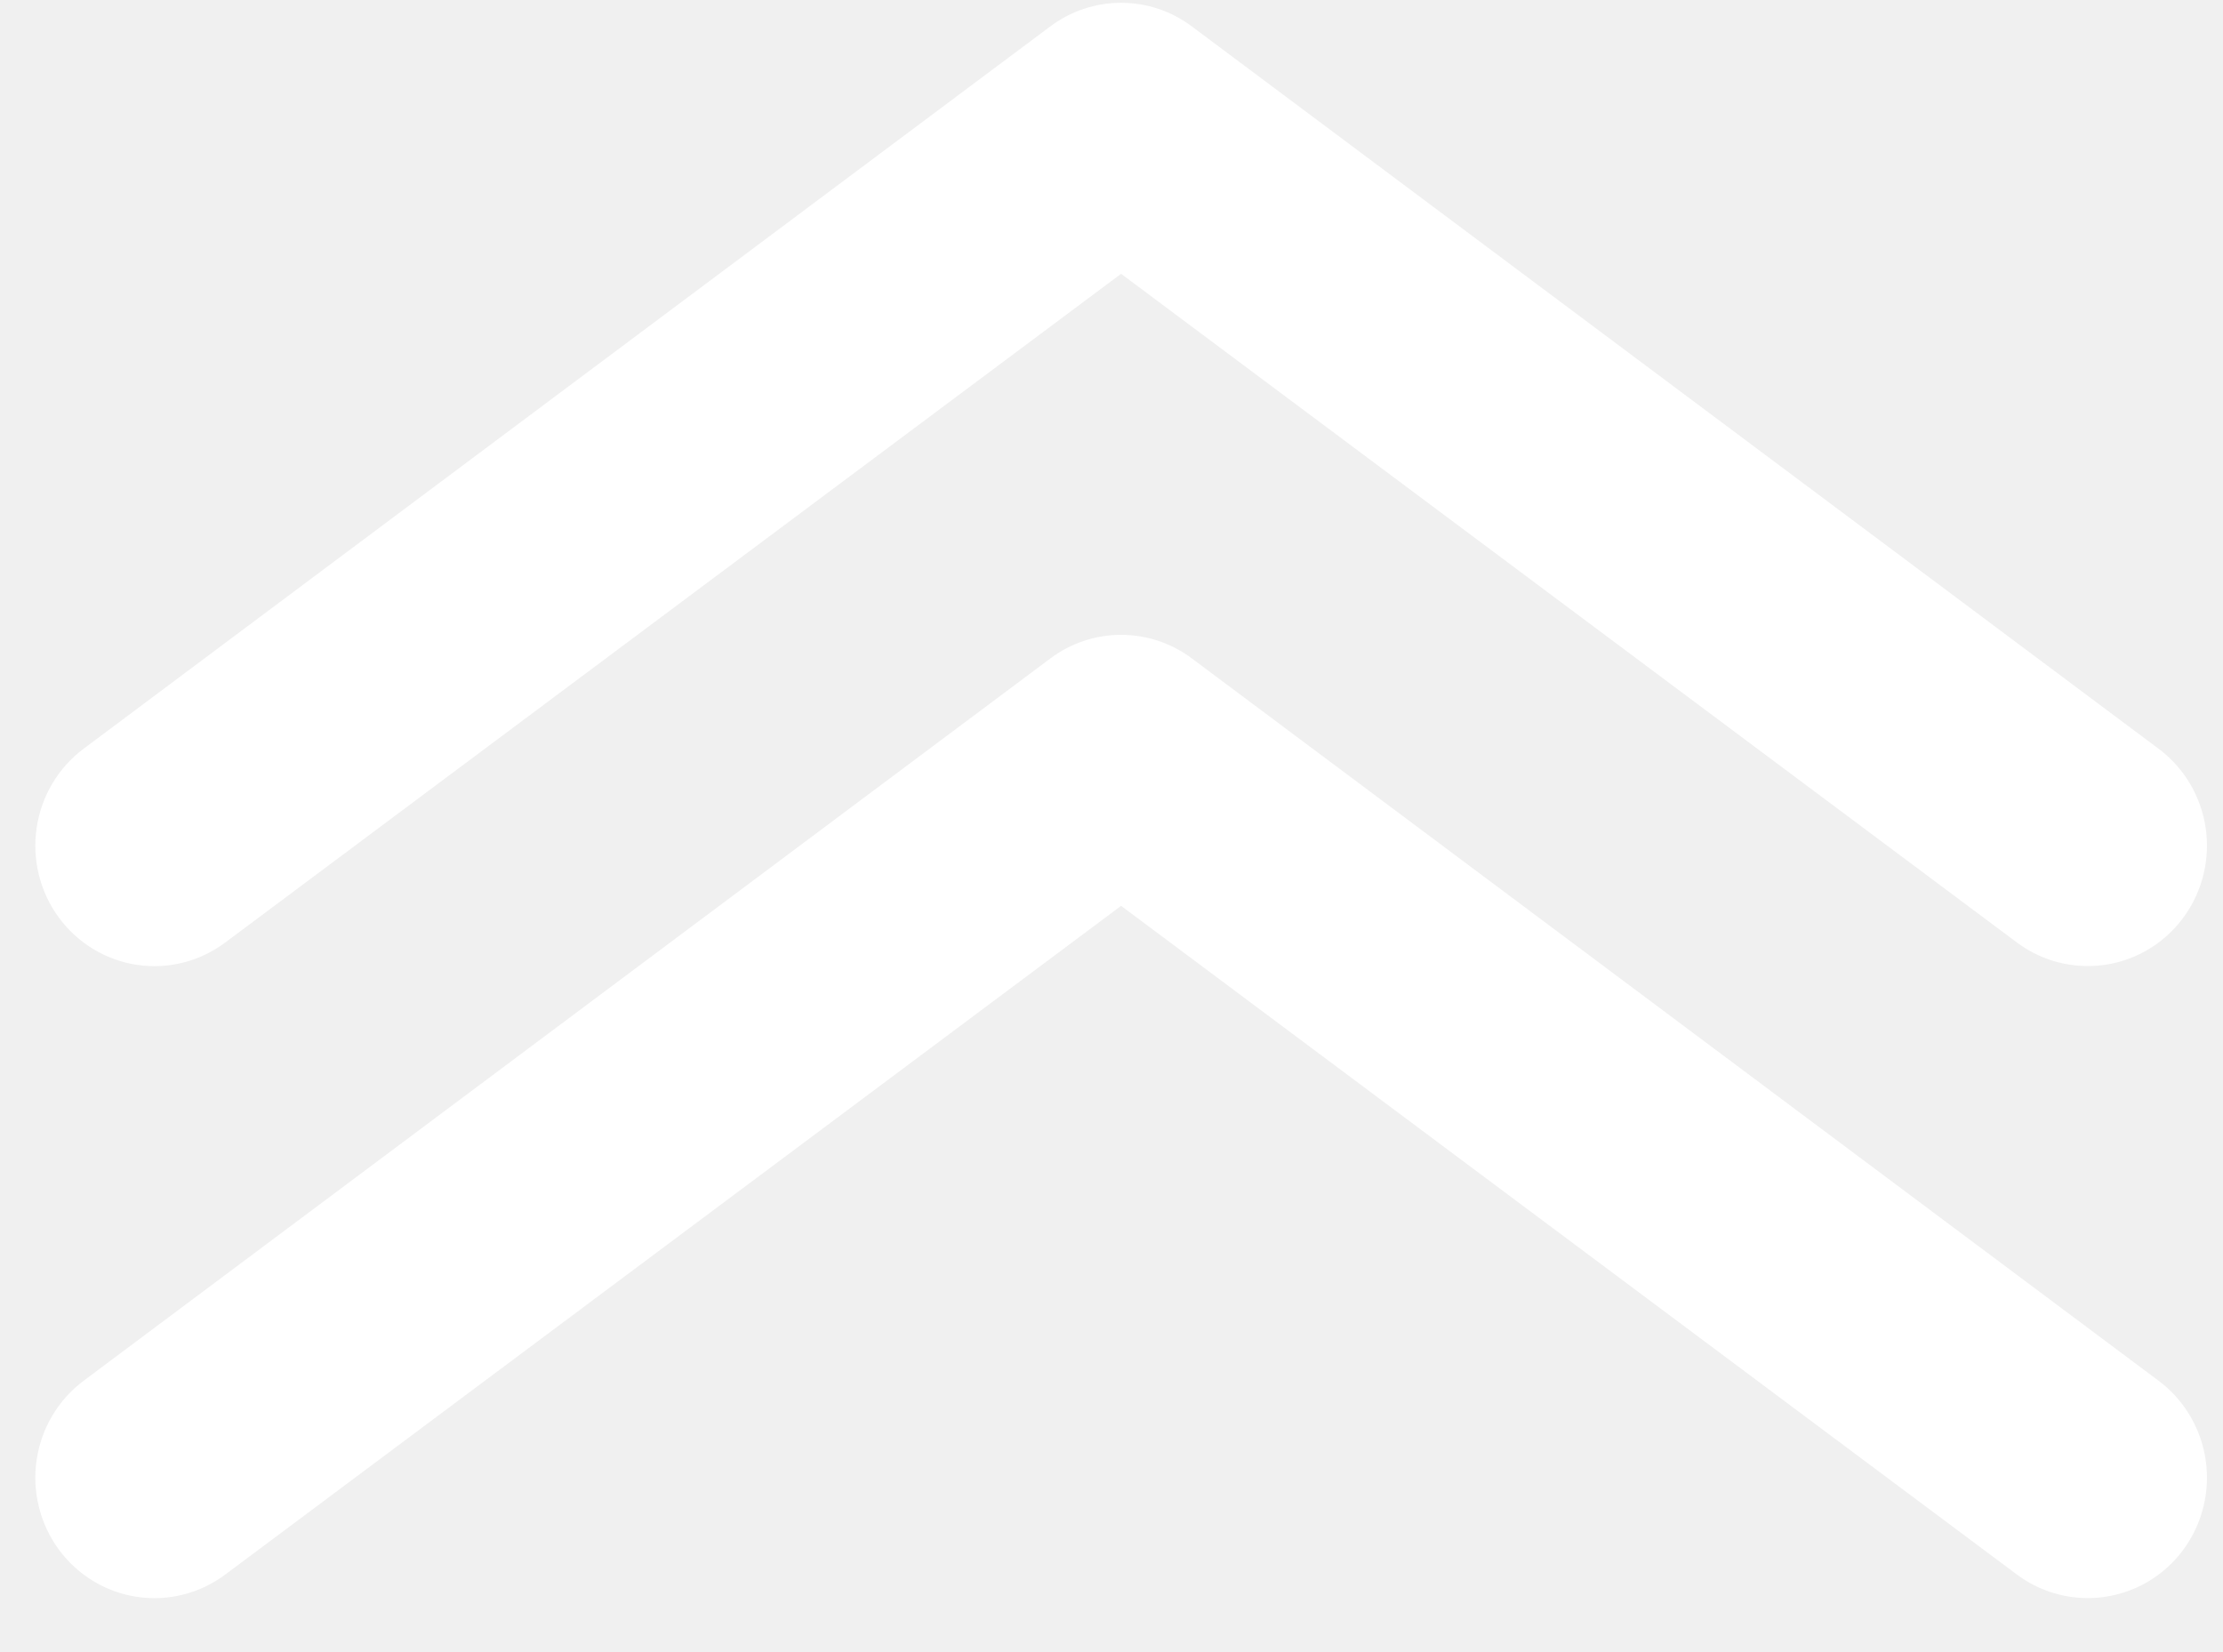
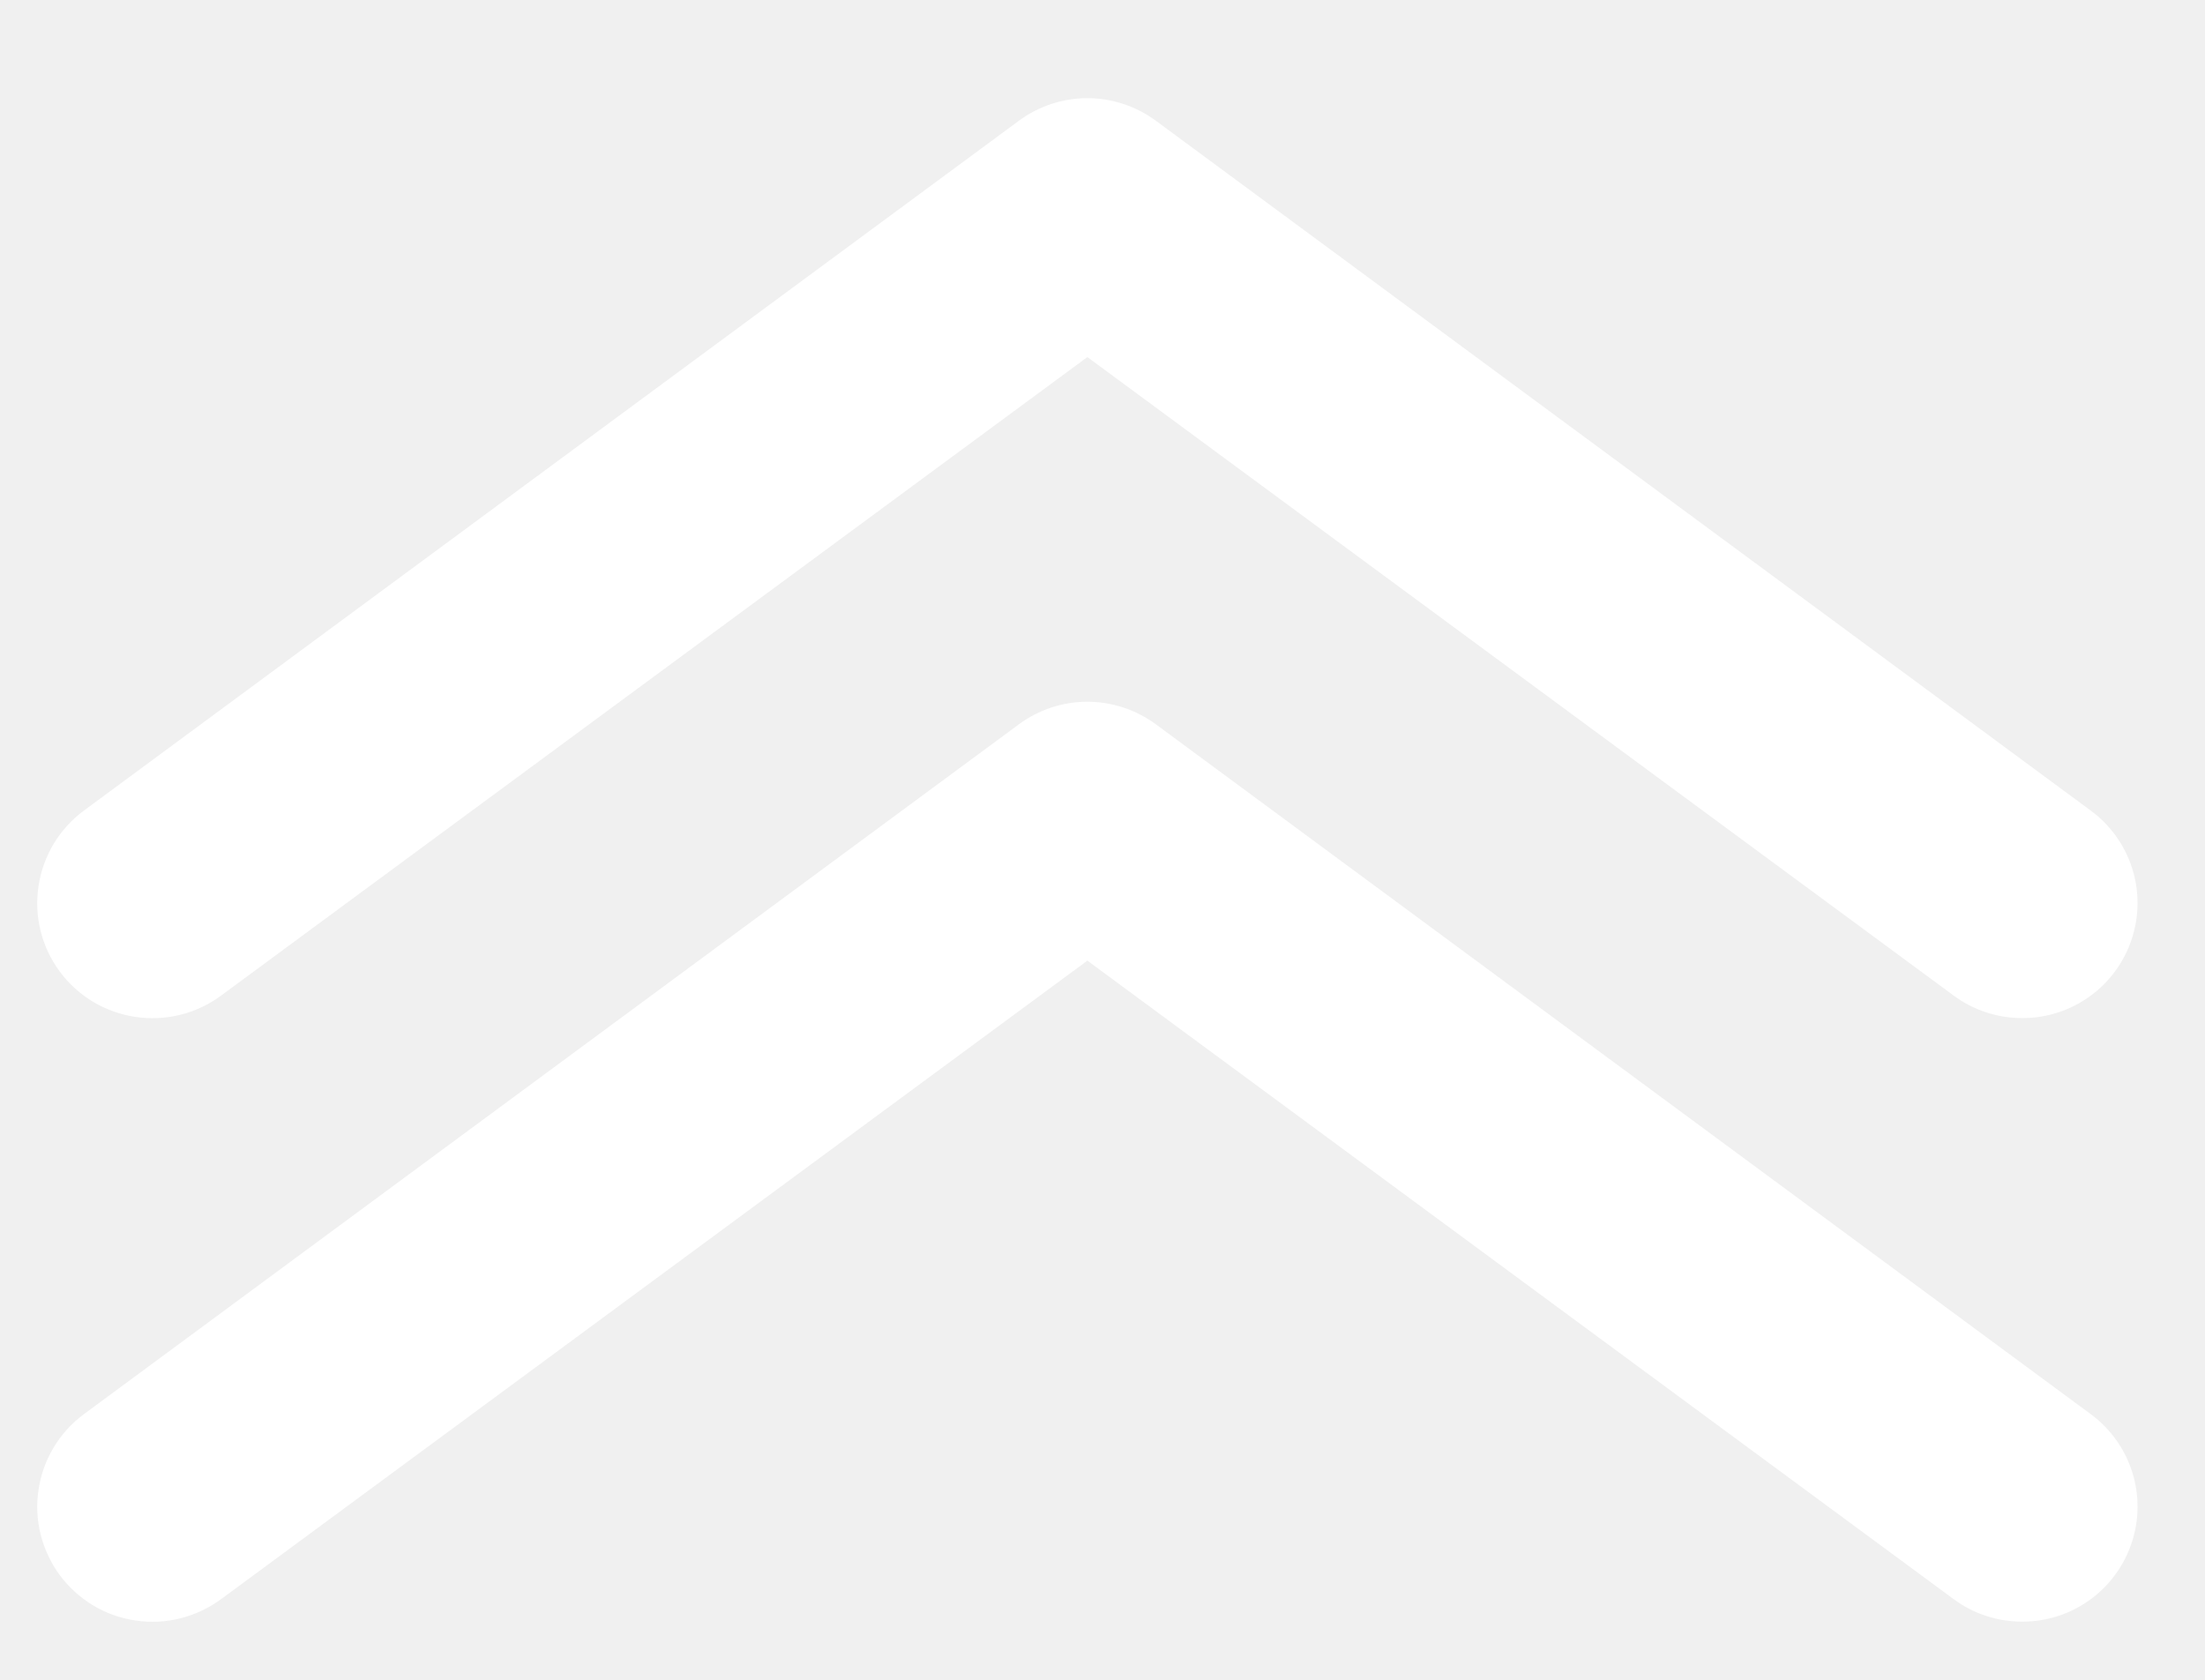
- <svg xmlns="http://www.w3.org/2000/svg" width="35" height="26" viewBox="0 0 35 26" fill="none">
-   <g clip-path="url(#clip0_335494_5652)">
-     <path d="M32.871 25.163C32.47 25.163 32.079 25.034 31.756 24.793L17.651 14.263L3.546 24.793C3.348 24.941 3.123 25.048 2.884 25.108C2.645 25.169 2.397 25.18 2.153 25.143C1.91 25.107 1.676 25.021 1.465 24.893C1.254 24.765 1.07 24.595 0.923 24.395C0.777 24.195 0.671 23.967 0.612 23.725C0.552 23.483 0.54 23.232 0.577 22.985C0.651 22.488 0.917 22.04 1.317 21.741L16.537 10.368C16.859 10.126 17.25 9.996 17.651 9.996C18.052 9.996 18.443 10.126 18.766 10.368L33.986 21.741C34.303 21.978 34.539 22.311 34.659 22.691C34.779 23.072 34.777 23.481 34.653 23.86C34.53 24.24 34.291 24.57 33.971 24.804C33.651 25.038 33.266 25.163 32.871 25.163Z" fill="white" />
-     <path d="M32.871 15.211C32.47 15.212 32.079 15.082 31.756 14.841L17.651 4.311L3.546 14.841C3.146 15.14 2.645 15.267 2.153 15.192C1.661 15.117 1.219 14.848 0.923 14.443C0.628 14.039 0.503 13.531 0.577 13.034C0.651 12.536 0.917 12.088 1.317 11.789L16.536 0.416C16.859 0.174 17.25 0.044 17.651 0.044C18.052 0.044 18.443 0.174 18.765 0.416L33.985 11.789C34.303 12.026 34.539 12.359 34.659 12.74C34.779 13.12 34.777 13.529 34.653 13.909C34.529 14.288 34.291 14.618 33.971 14.852C33.651 15.086 33.266 15.212 32.871 15.211Z" fill="white" />
-   </g>
-   <defs>
-     <clipPath id="clip0_335494_5652">
-       <rect width="34.186" height="25.116" fill="white" transform="translate(0.558105 0.0463867)" />
-     </clipPath>
-   </defs>
+ <svg xmlns="http://www.w3.org/2000/svg" width="21" height="16" viewBox="0 0 21 16" fill="none">
+   <path d="M19.26 15.446C19.025 15.447 18.797 15.372 18.608 15.233L10.356 9.15L2.104 15.233C1.988 15.318 1.856 15.38 1.716 15.415C1.577 15.45 1.431 15.457 1.289 15.435C1.146 15.414 1.009 15.365 0.886 15.291C0.763 15.216 0.655 15.119 0.569 15.003C0.484 14.887 0.422 14.756 0.387 14.616C0.352 14.476 0.345 14.331 0.367 14.189C0.41 13.901 0.565 13.643 0.799 13.47L9.704 6.899C9.892 6.76 10.121 6.684 10.356 6.684C10.59 6.684 10.819 6.76 11.008 6.899L19.912 13.47C20.098 13.607 20.236 13.799 20.306 14.019C20.376 14.239 20.375 14.475 20.302 14.694C20.23 14.913 20.09 15.104 19.903 15.239C19.716 15.374 19.491 15.447 19.26 15.446Z" fill="white" />
+   <path d="M19.26 9.697C19.025 9.698 18.797 9.623 18.608 9.484L10.356 3.401L2.104 9.484C1.87 9.657 1.577 9.729 1.289 9.686C1.001 9.643 0.742 9.488 0.569 9.254C0.396 9.02 0.323 8.727 0.367 8.44C0.41 8.152 0.565 7.894 0.799 7.721L9.704 1.15C9.892 1.011 10.121 0.935 10.356 0.935C10.59 0.935 10.819 1.011 11.008 1.15L19.912 7.721C20.098 7.858 20.236 8.05 20.306 8.27C20.376 8.489 20.375 8.726 20.302 8.945C20.23 9.164 20.09 9.355 19.903 9.49C19.716 9.625 19.491 9.698 19.26 9.697Z" fill="white" />
</svg>
